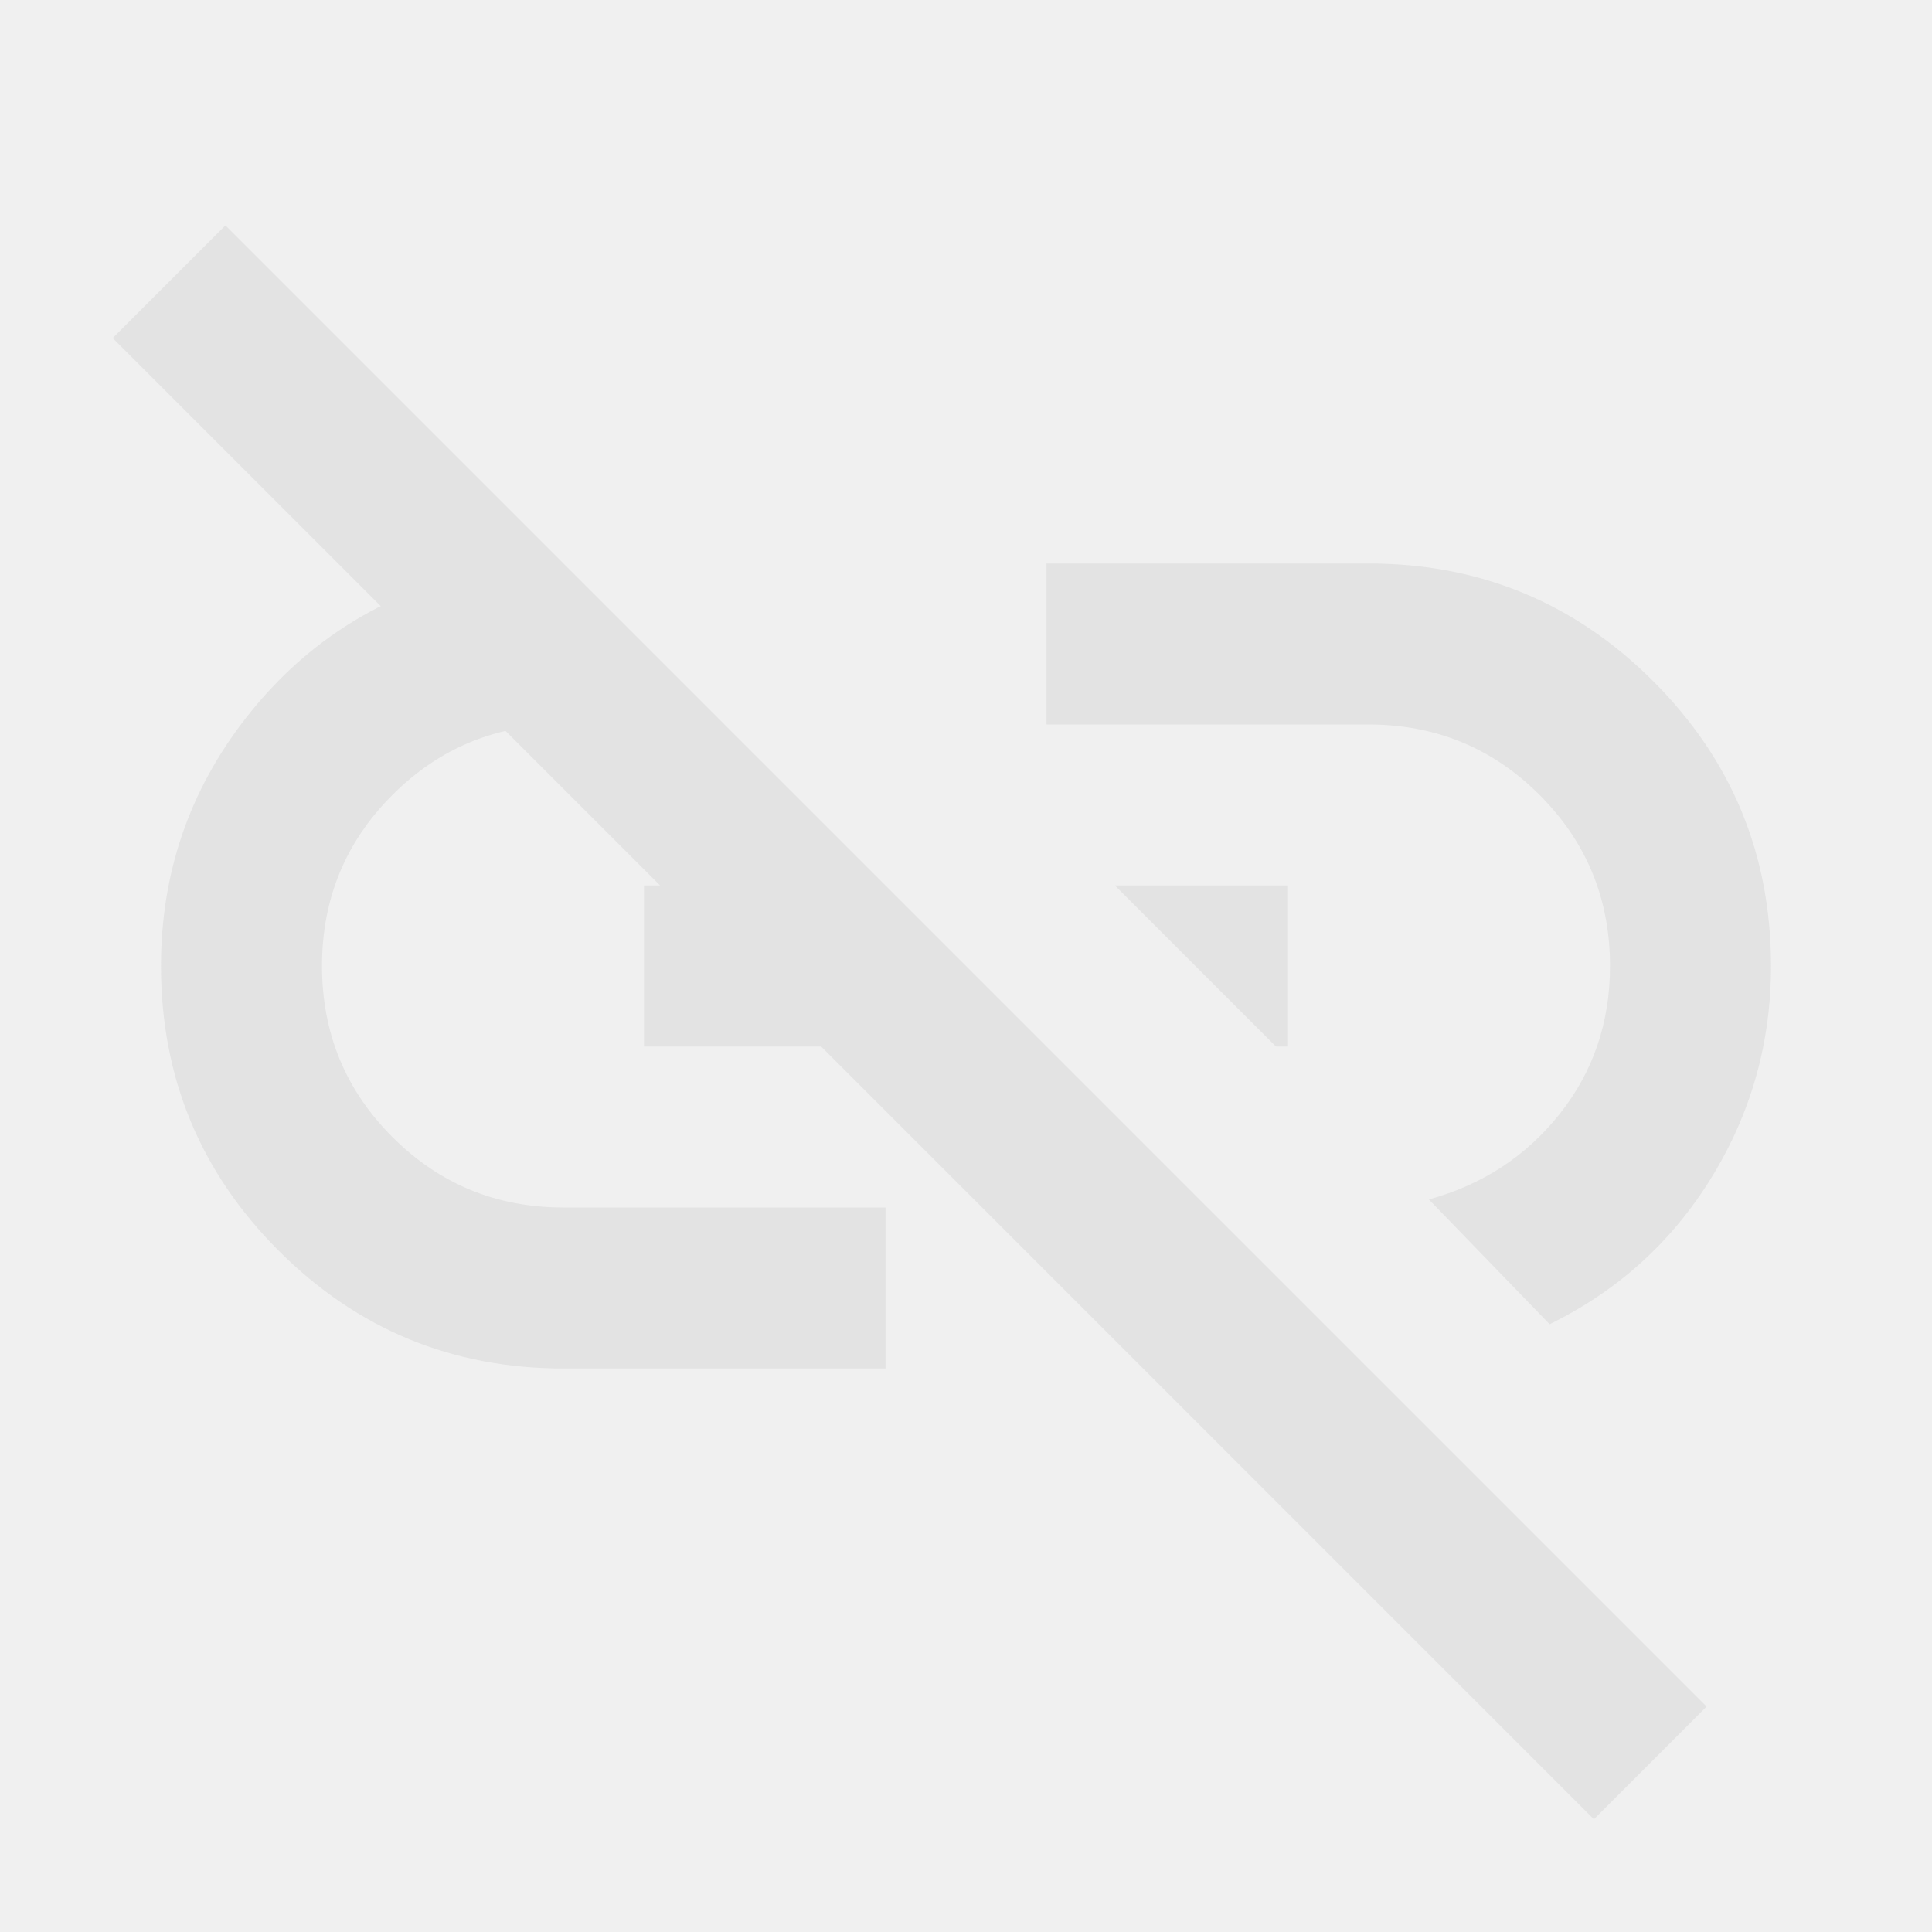
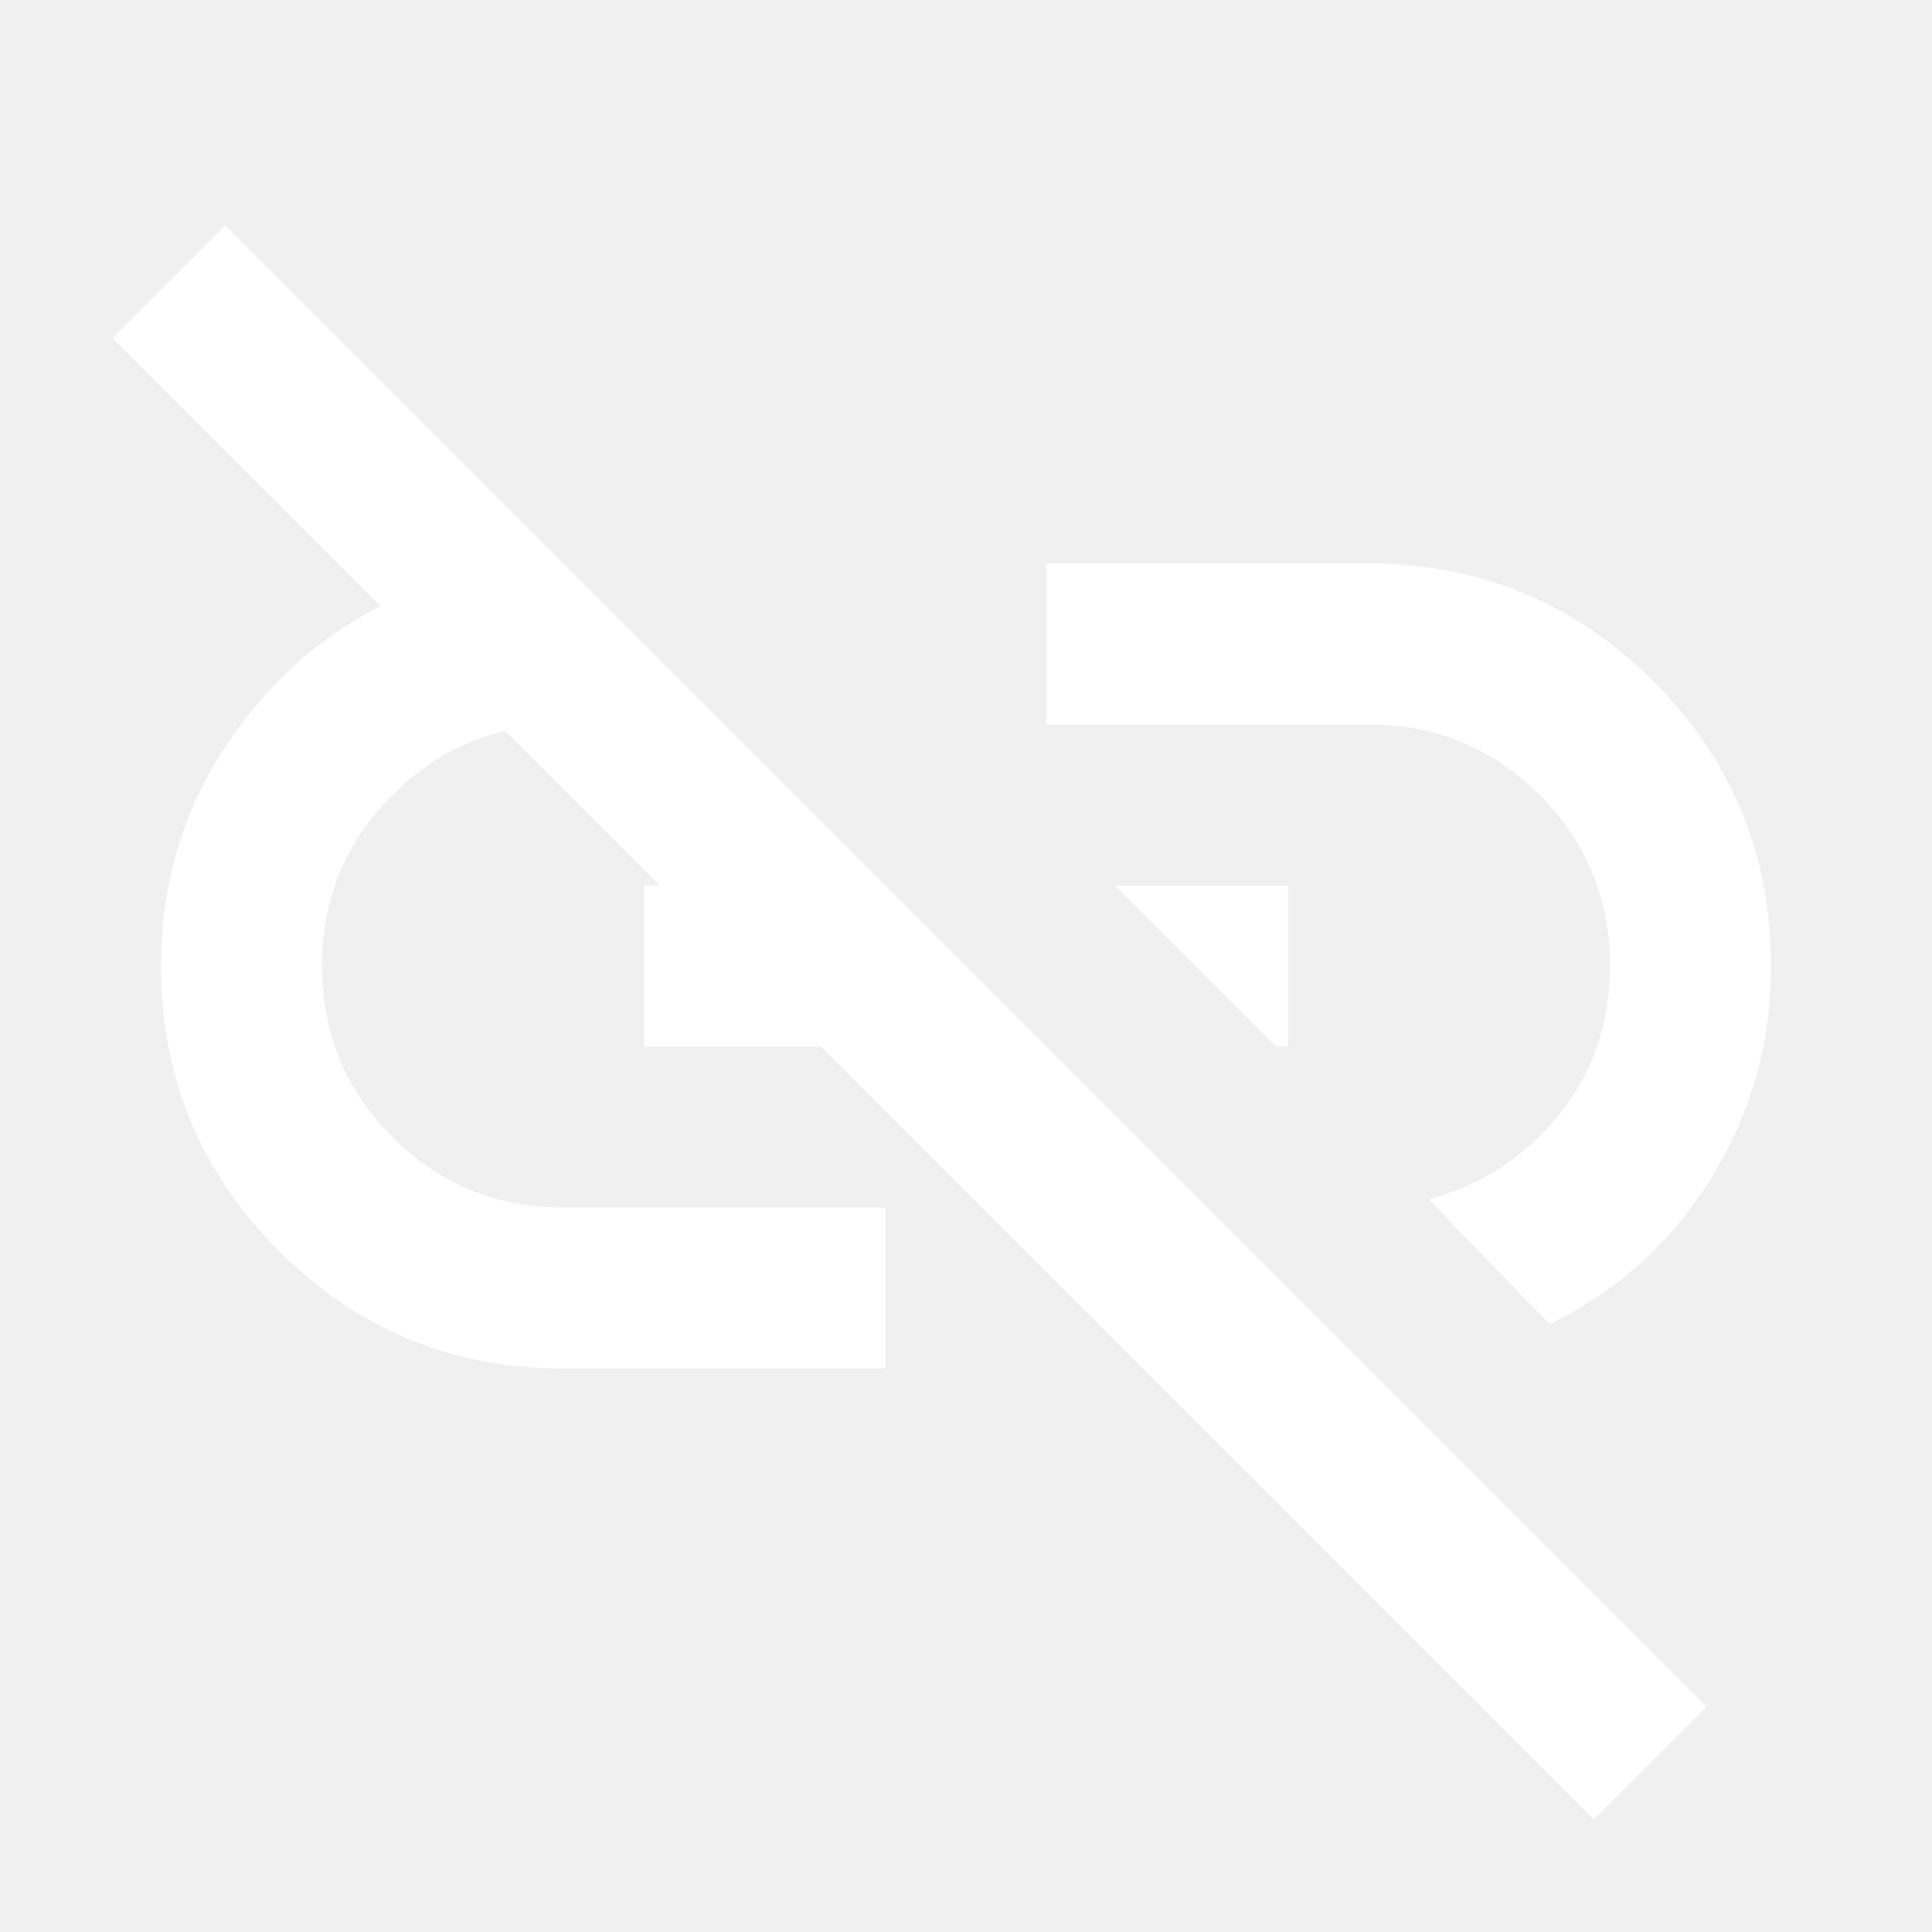
- <svg xmlns="http://www.w3.org/2000/svg" height="24px" viewBox="0 -960 960 960" width="24px" fill="#e3e3e3">
+ <svg xmlns="http://www.w3.org/2000/svg" height="24px" viewBox="0 -960 960 960" width="24px" fill="#FFFFFF">
  <path d="m770-302-60-62q40-11 65-42.5t25-73.5q0-50-35-85t-85-35H520v-80h160q83 0 141.5 58.5T880-480q0 57-29.5 105T770-302ZM634-440l-80-80h86v80h-6ZM792-56 56-792l56-56 736 736-56 56ZM440-280H280q-83 0-141.5-58.5T80-480q0-69 42-123t108-71l74 74h-24q-50 0-85 35t-35 85q0 50 35 85t85 35h160v80ZM320-440v-80h65l79 80H320Z" />
</svg>
